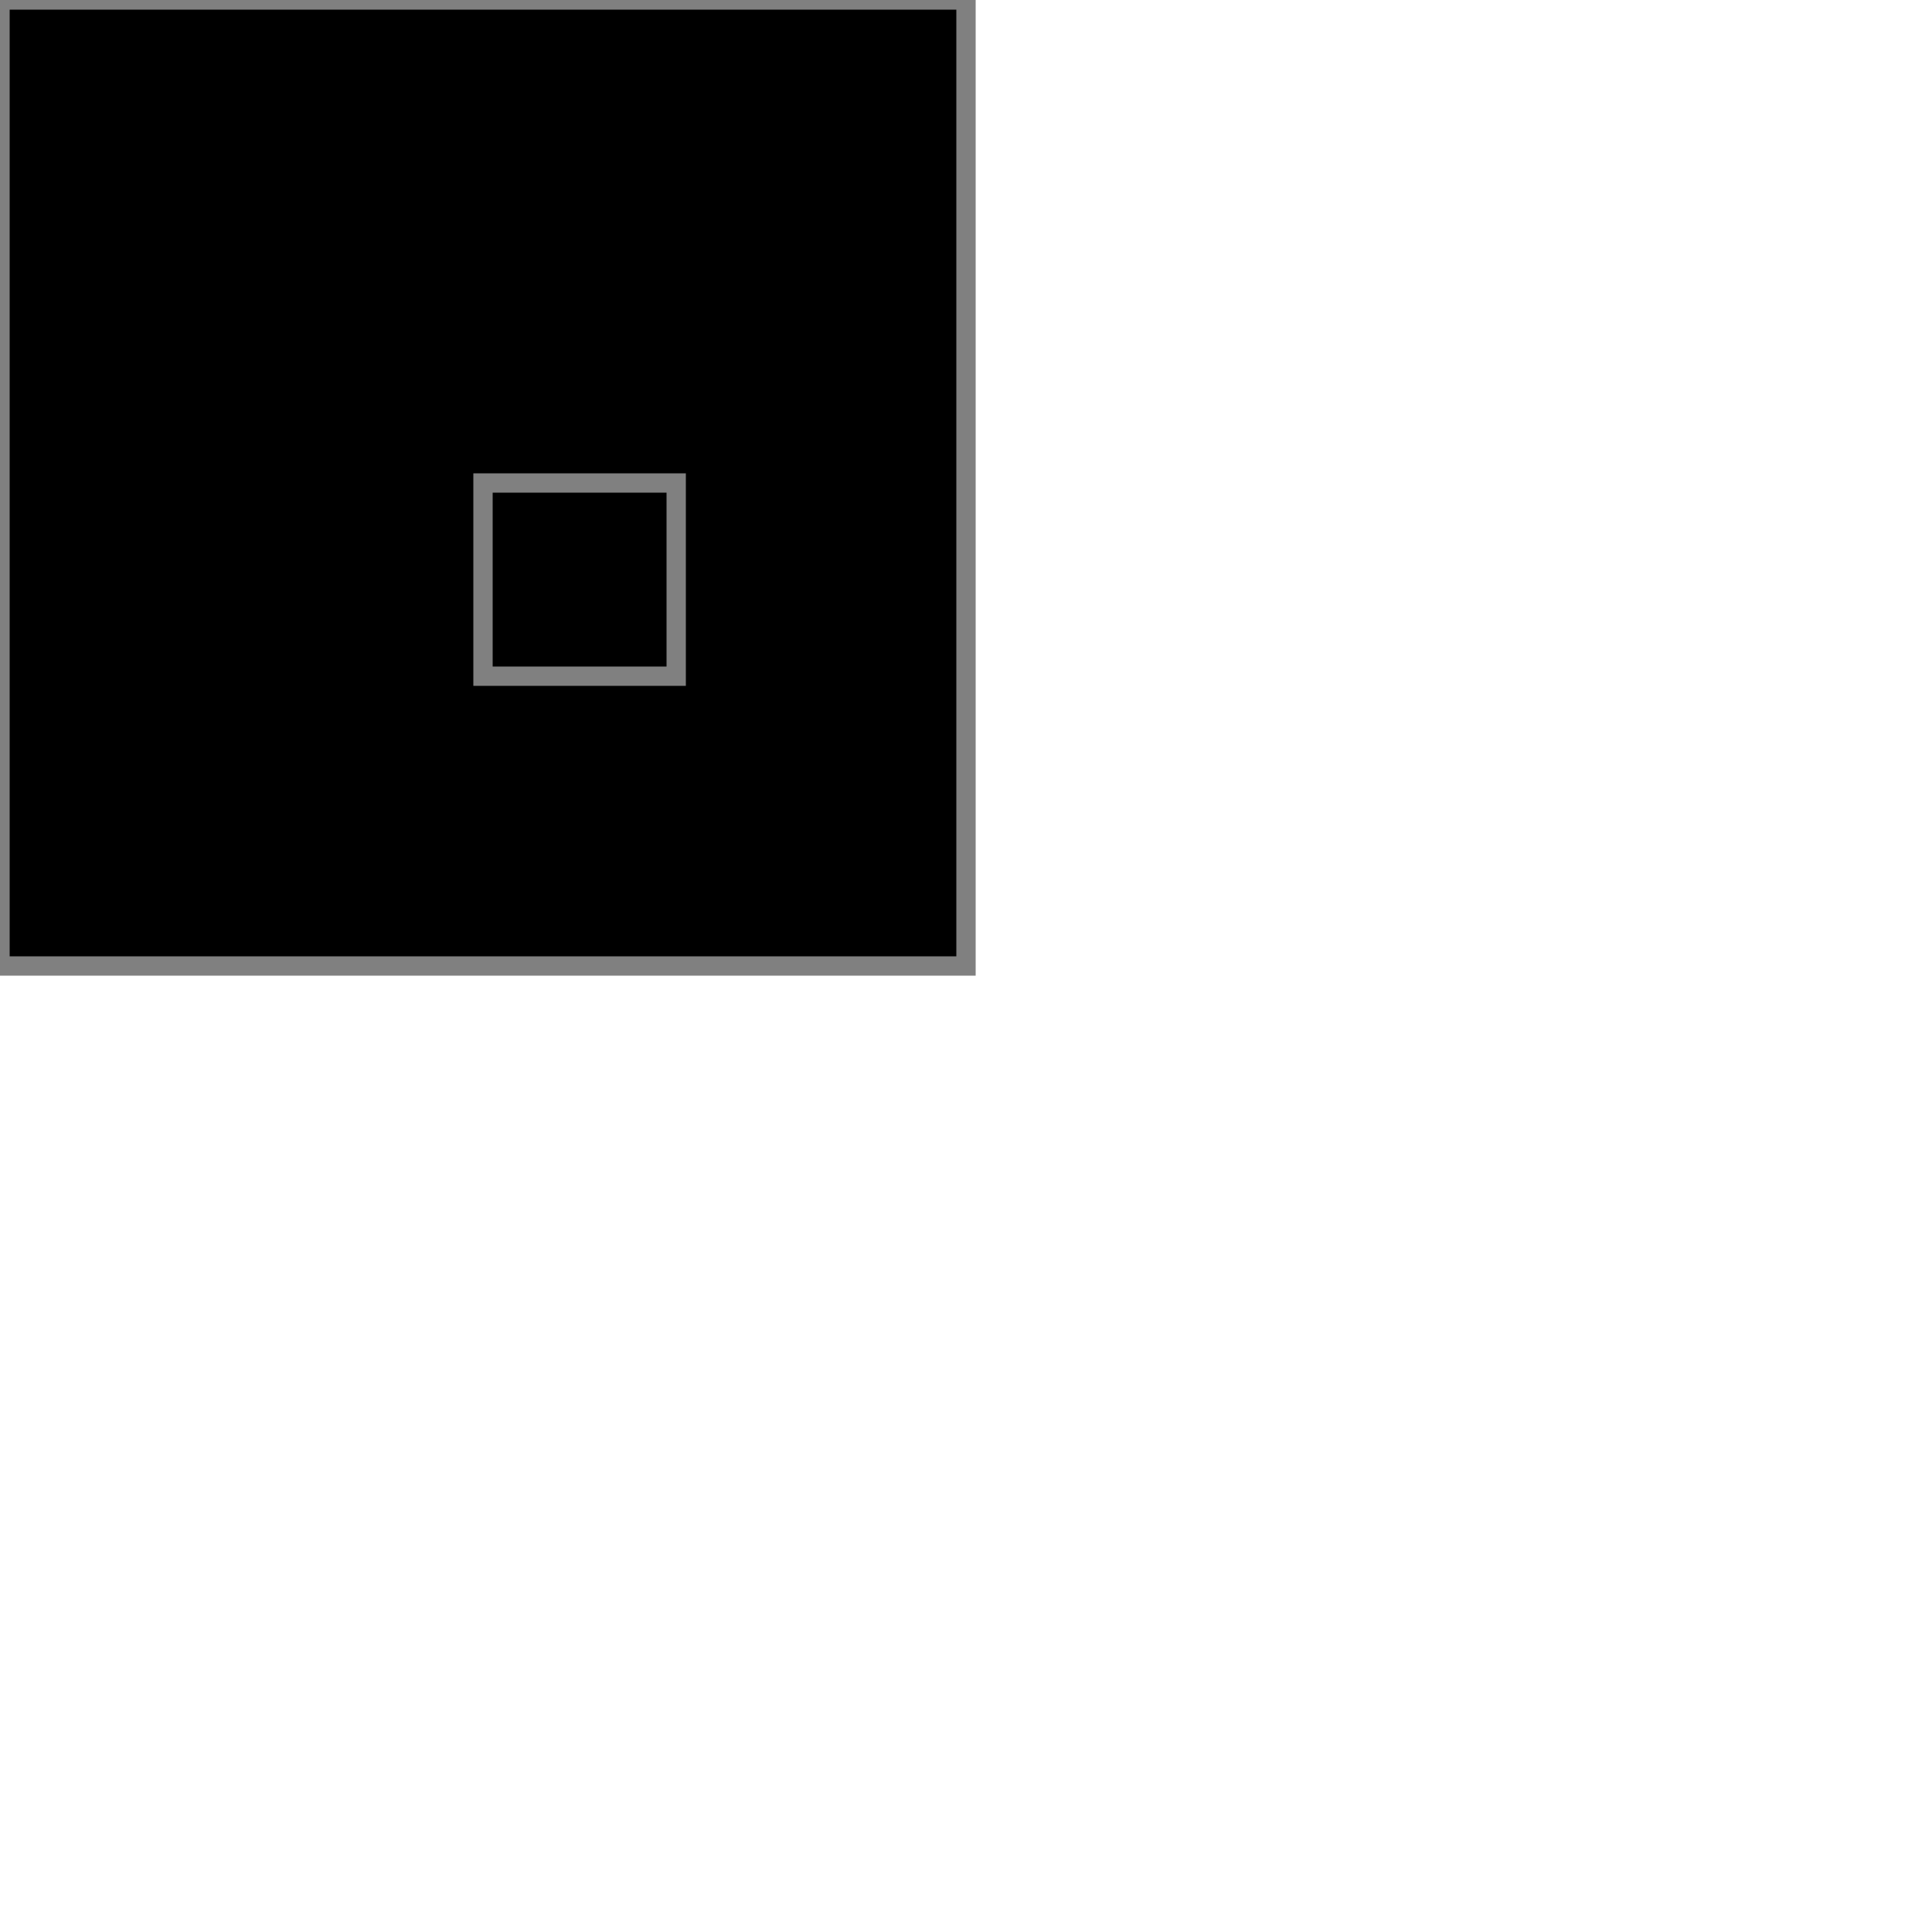
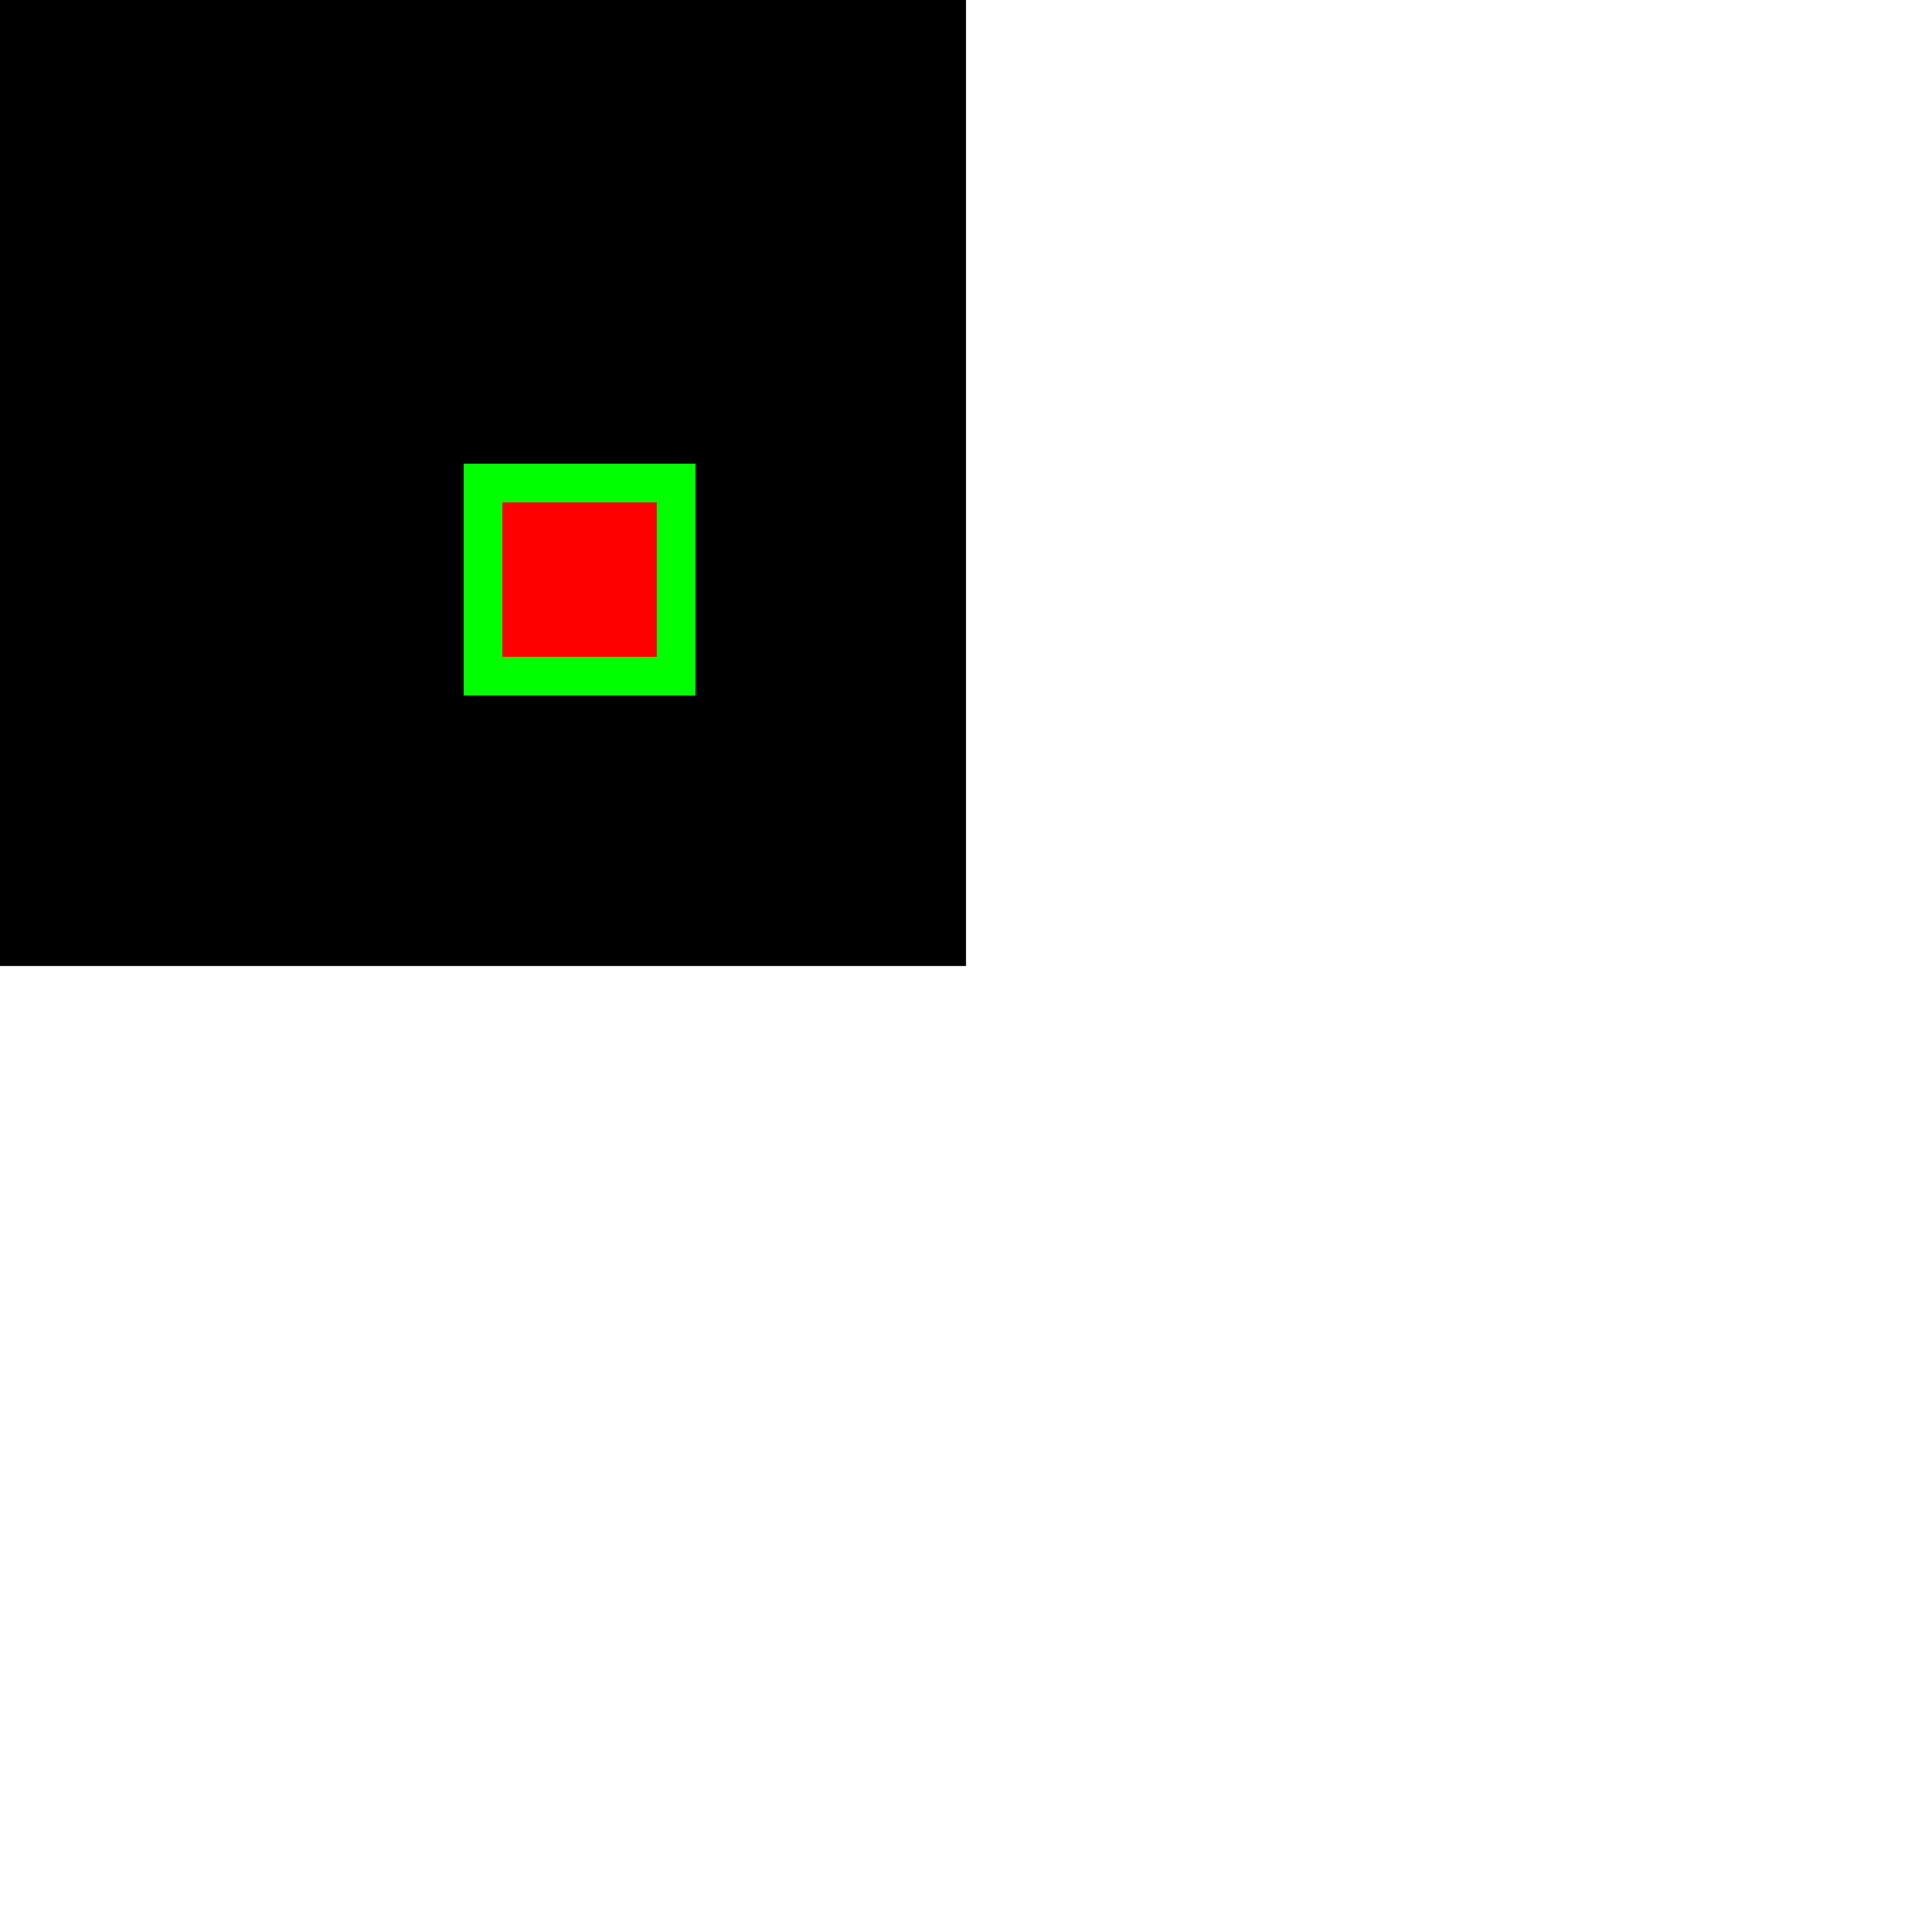
<svg xmlns="http://www.w3.org/2000/svg" viewBox="0 0 100 100">
-   <rect fill="black" height="50" stroke="gray" stroke-width="1" width="50" x="0" y="0" />
-   <rect fill="black" height="10" stroke="gray" stroke-width="1" width="10" x="25" y="25" />
+   <rect height="50" width="50" x="0" y="0" />
+   <rect fill="rgb(255,0,0)" height="10" stroke="rgb(0,255,0)" stroke-width="2" width="10" x="25" y="25" />
</svg>
